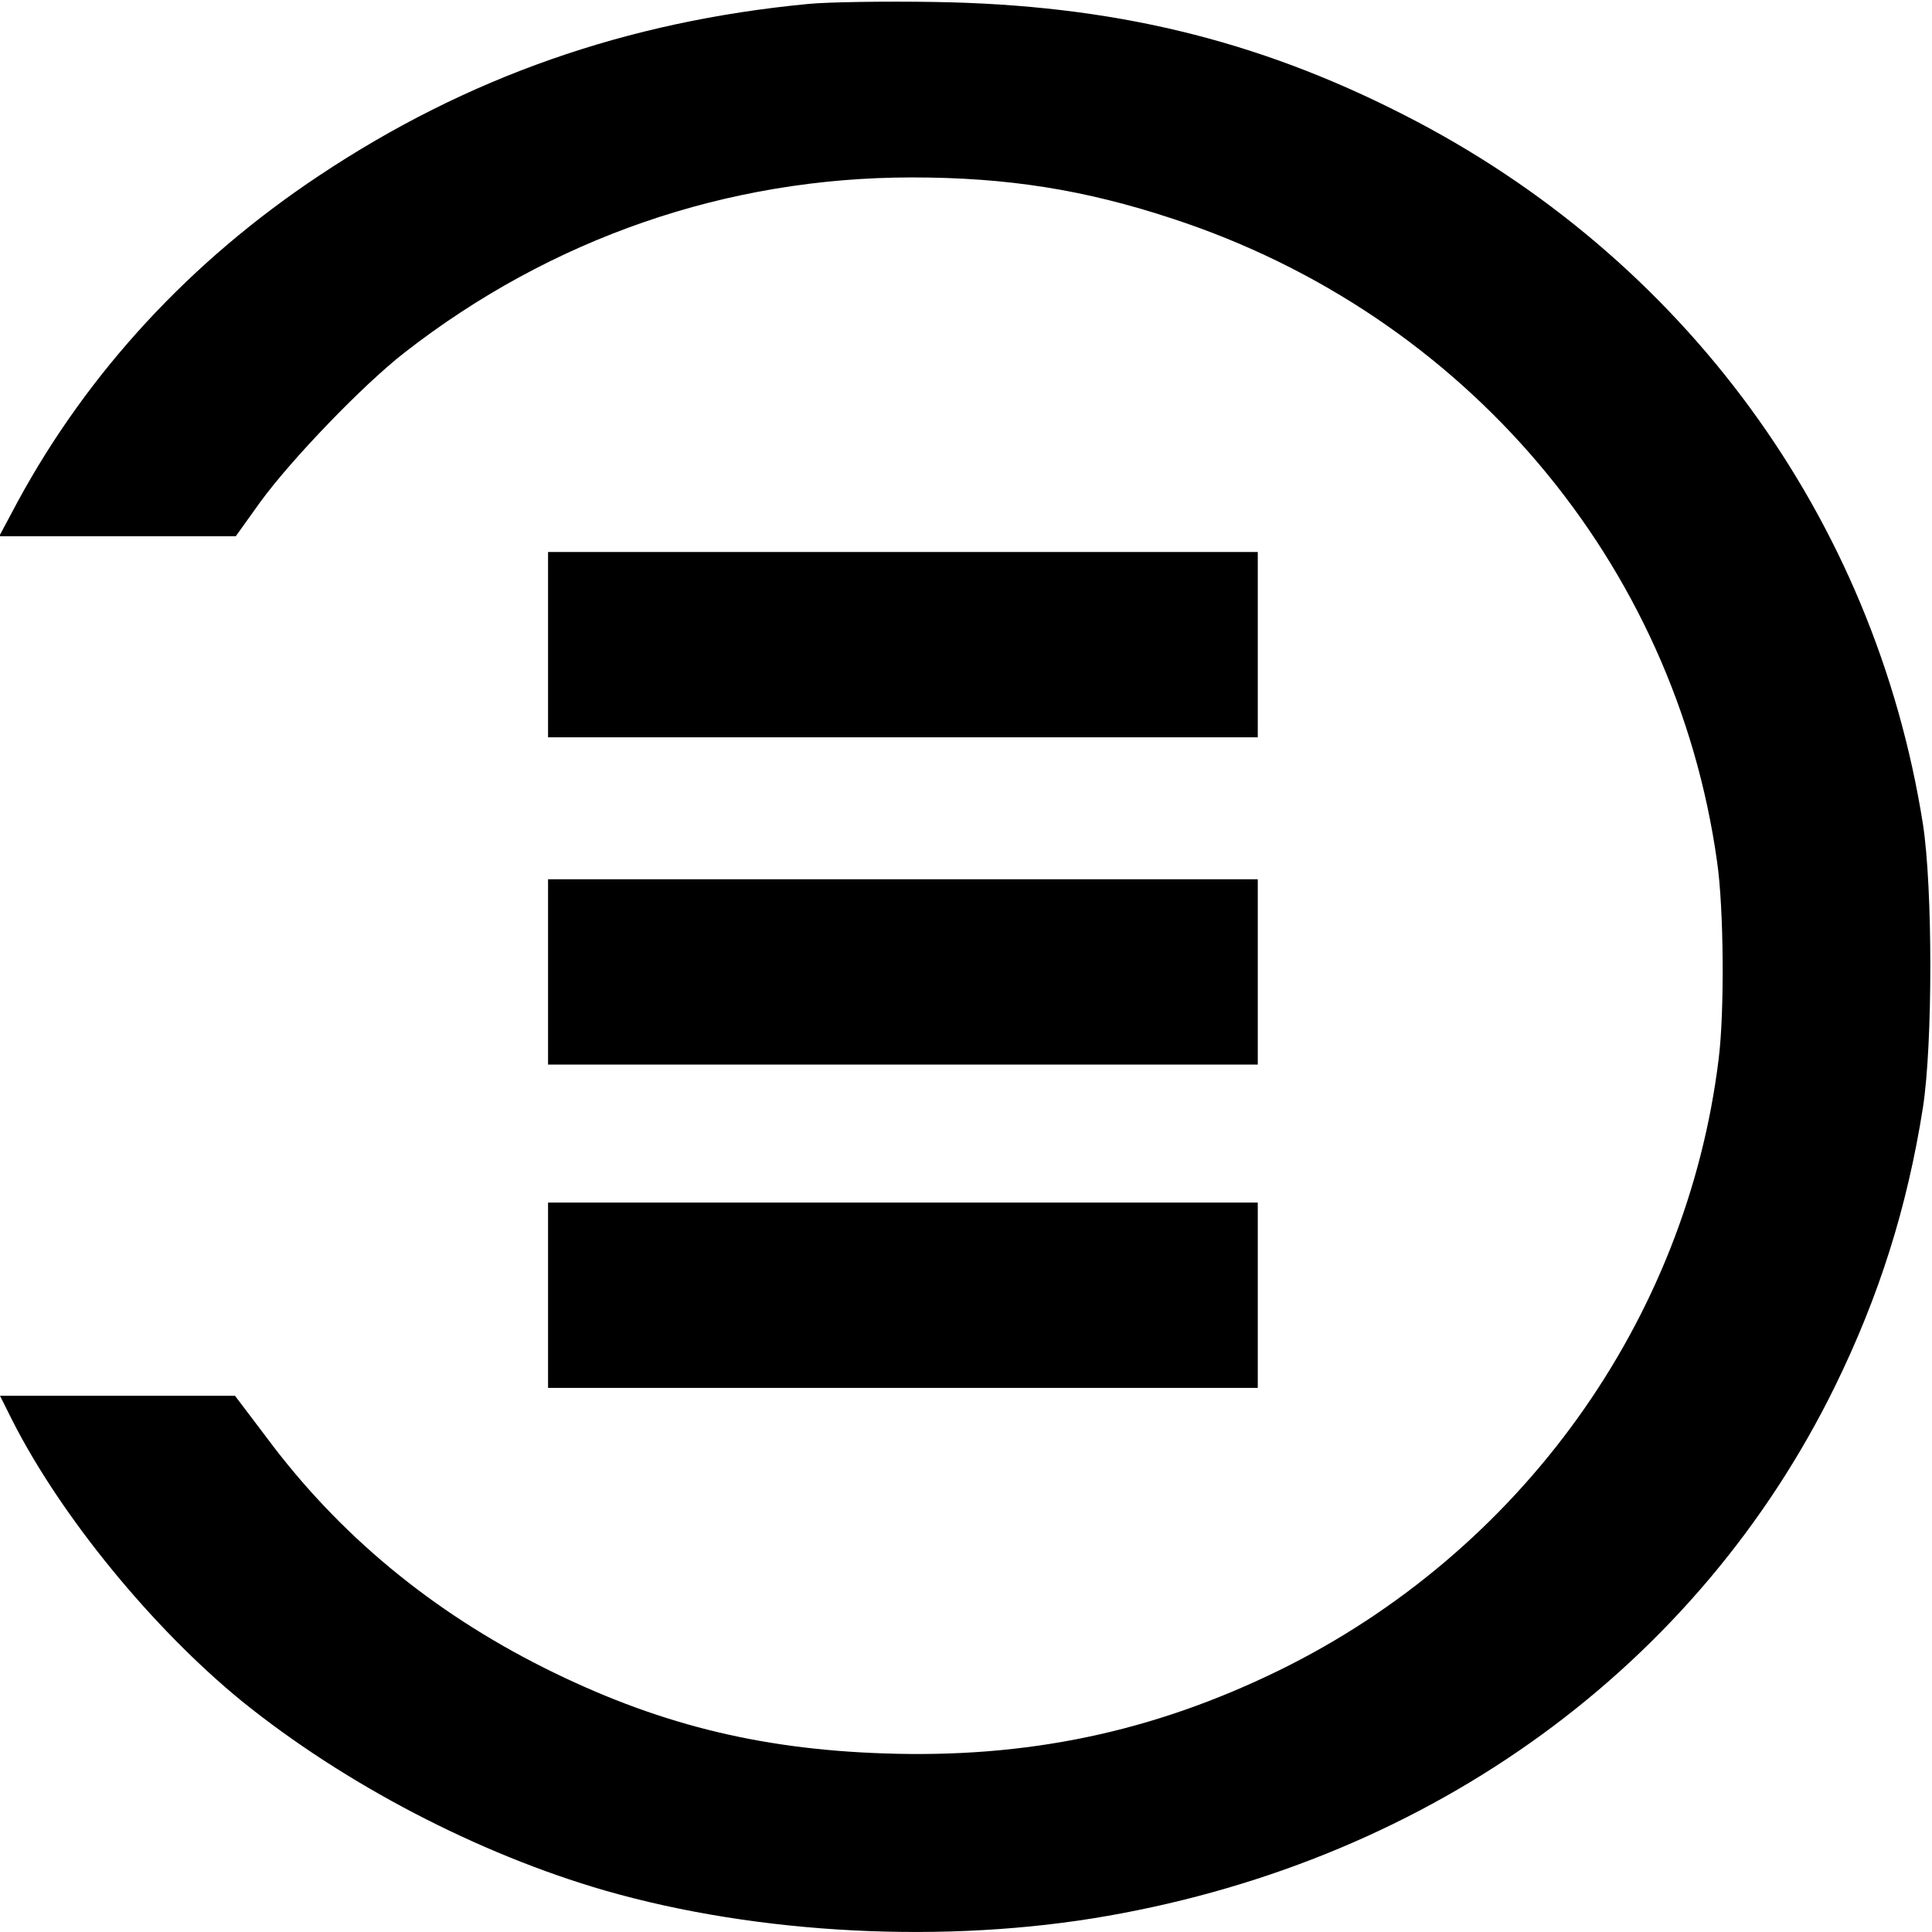
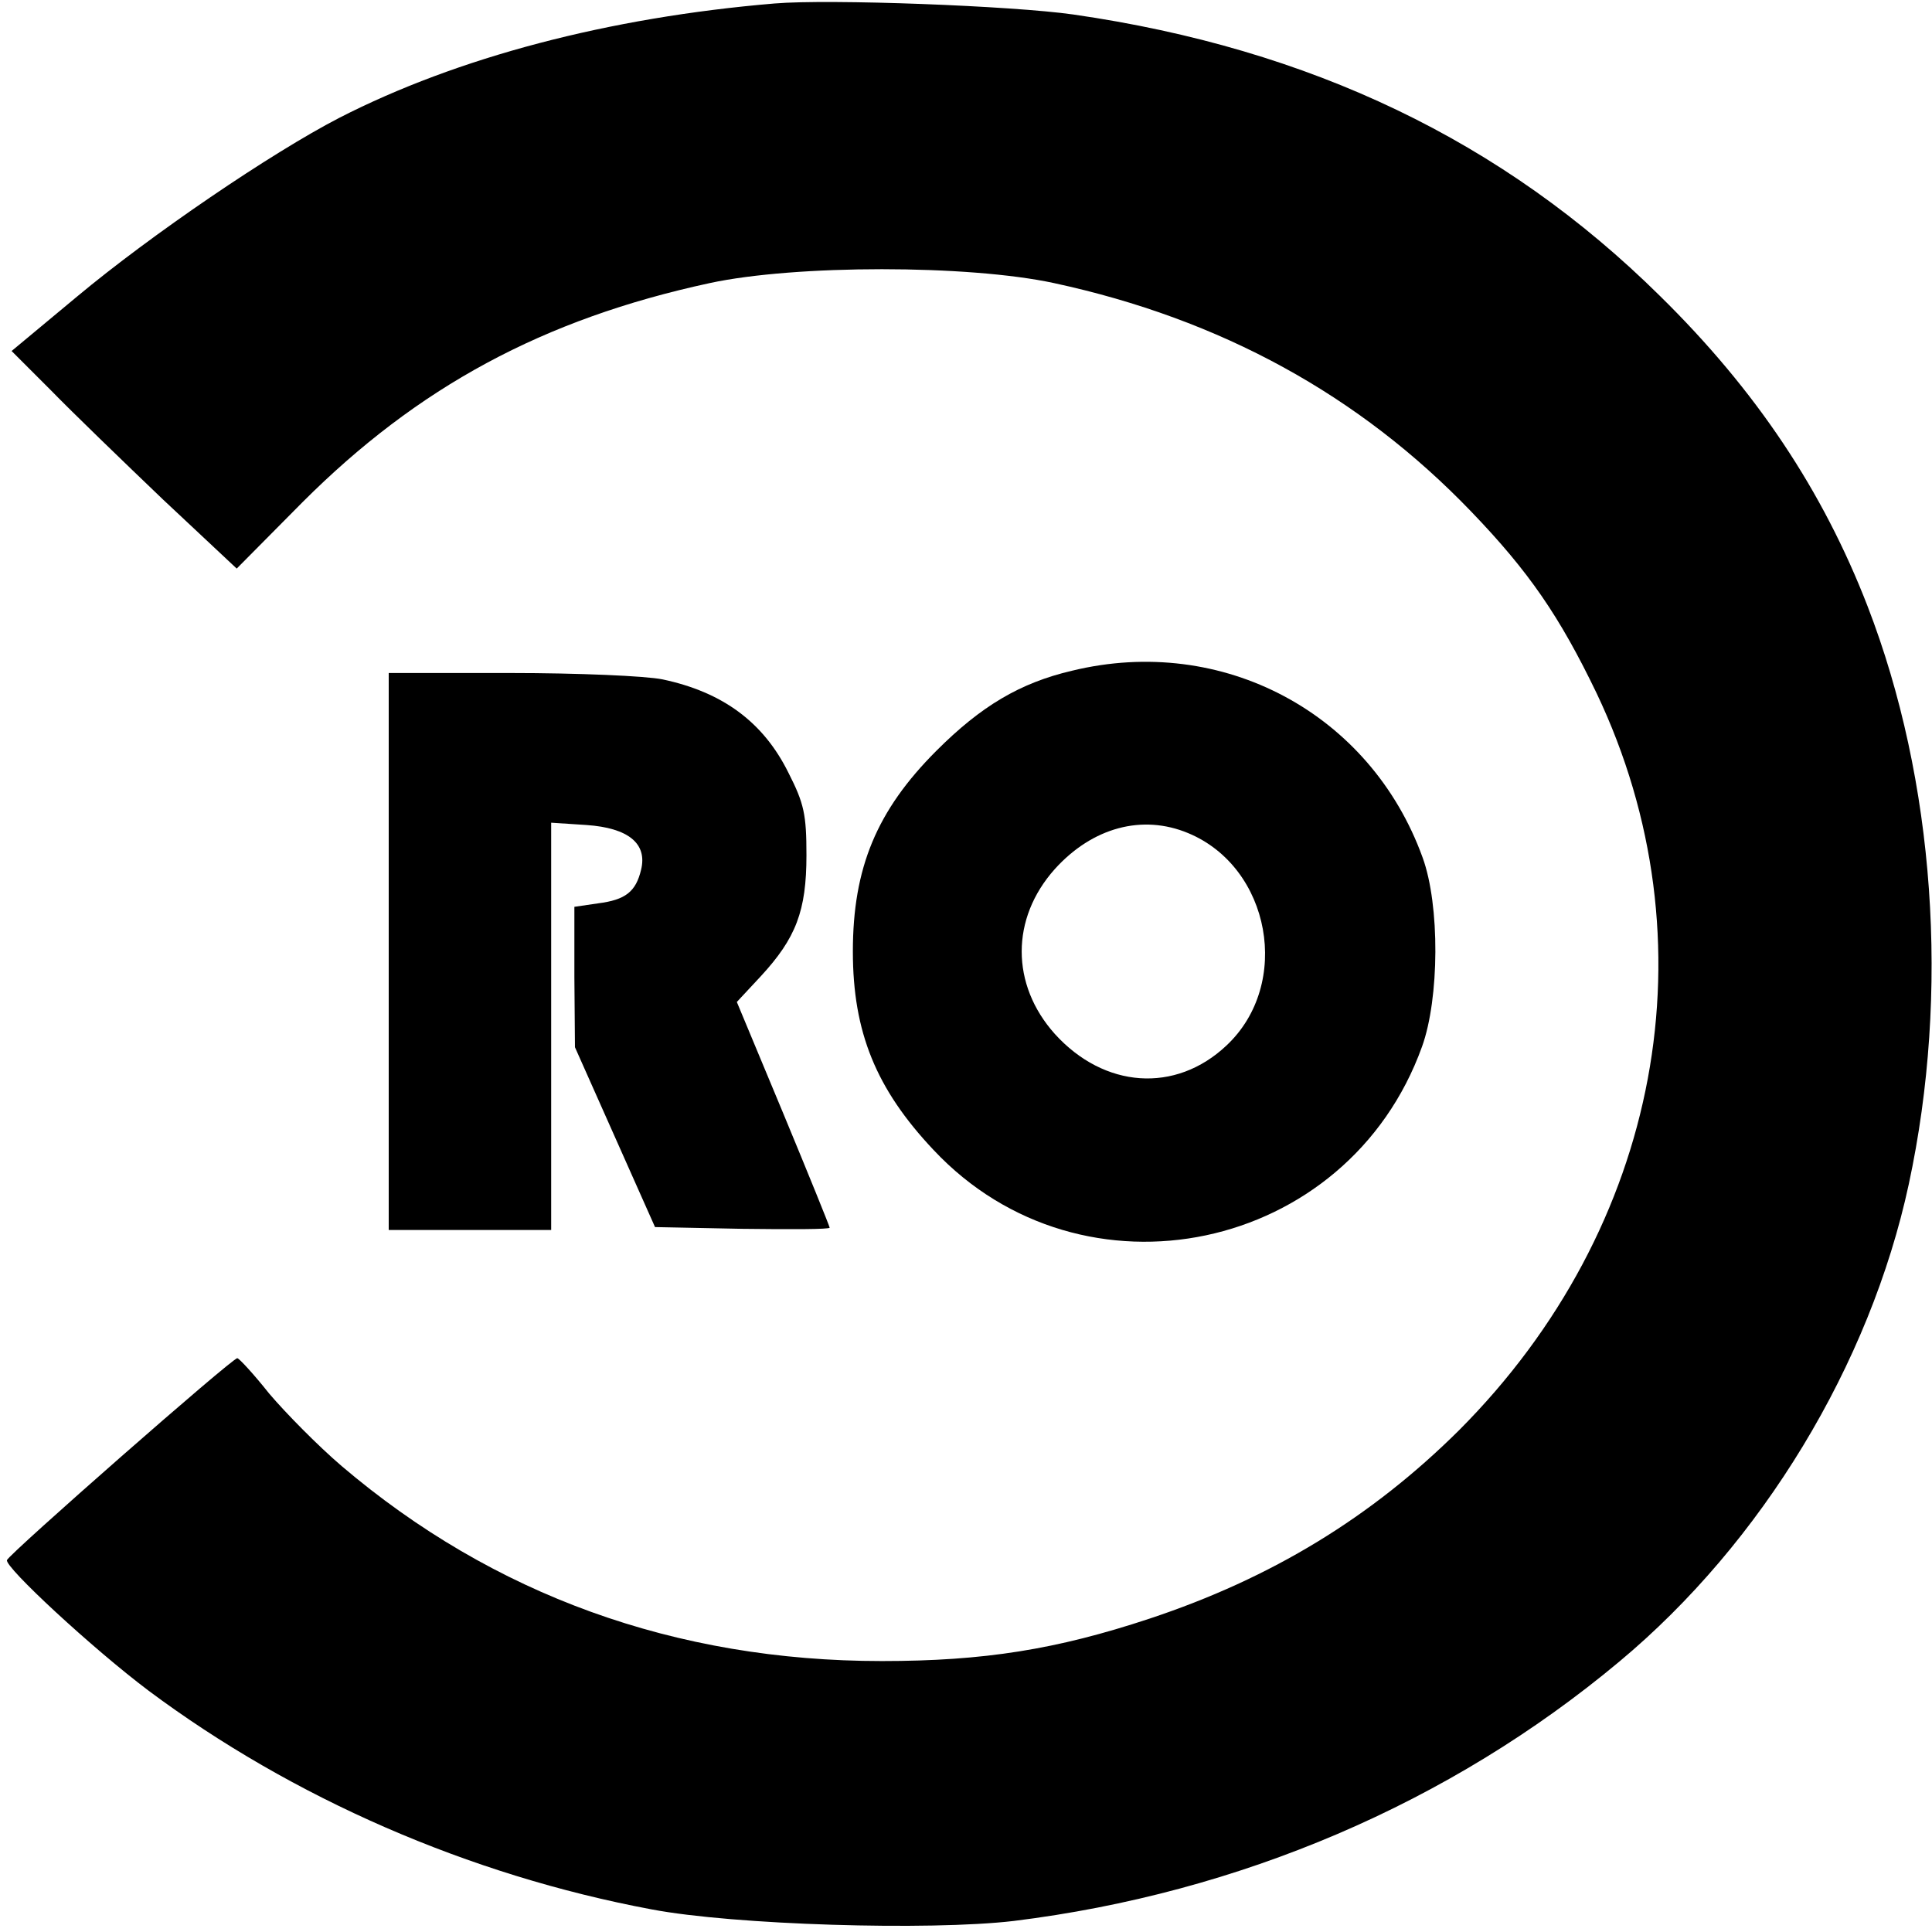
- <svg xmlns="http://www.w3.org/2000/svg" version="1.0" width="490pt" height="490pt" viewBox="0 0 490 490" preserveAspectRatio="xMidYMid meet">
-   <g transform="translate(0,490) scale(0.1,-0.1)" fill="#000000" stroke="none">
-     <path d="M2050 4890 c-461 -44 -866 -186 -1240 -435 -327 -217 -587 -499 -765 -827 l-47 -88 300 0 300 0 63 88 c80 109 259 295 364 377 373 291 819 445 1288 445 242 0 438 -31 662 -105 741 -243 1274 -872 1380 -1631 17 -117 19 -379 4 -499 -81 -665 -503 -1251 -1114 -1551 -321 -157 -640 -224 -1005 -211 -321 11 -580 77 -860 217 -285 143 -520 337 -703 583 l-81 107 -298 0 -298 0 31 -62 c123 -243 356 -528 583 -713 260 -210 599 -387 921 -480 390 -112 867 -136 1275 -64 825 145 1496 634 1844 1343 112 229 183 453 223 707 25 161 25 557 0 719 -123 777 -607 1438 -1317 1799 -374 191 -741 279 -1190 286 -124 2 -268 0 -320 -5z" />
-     <path d="M1390 3265 l0 -235 900 0 900 0 0 235 0 235 -900 0 -900 0 0 -235z" />
-     <path d="M1390 2435 l0 -235 900 0 900 0 0 235 0 235 -900 0 -900 0 0 -235z" />
-     <path d="M1390 1615 l0 -235 900 0 900 0 0 235 0 235 -900 0 -900 0 0 -235z" />
+ <svg xmlns="http://www.w3.org/2000/svg" version="1.0" width="333pt" height="333pt" viewBox="0 0 333 333" preserveAspectRatio="xMidYMid meet">
+   <g transform="translate(0,333) scale(0.1,-0.1)" fill="#000000" stroke="none">
+     <path d="M1335 3324 c-286 -24 -547 -93 -750 -197 -118 -61 -325 -202 -452 -308 l-113 -94 68 -68 c37 -38 124 -122 193 -188 l127 -119 113 114 c199 199 415 316 702 378 148 32 446 32 594 0 287 -62 526 -193 719 -394 99 -103 152 -180 216 -313 203 -427 111 -921 -237 -1270 -151 -150 -323 -255 -534 -325 -160 -53 -285 -73 -461 -73 -356 0 -670 114 -931 336 -41 35 -97 92 -125 125 -27 34 -52 61 -55 61 -8 1 -393 -337 -397 -348 -4 -12 147 -152 244 -225 248 -185 552 -318 867 -377 142 -27 479 -37 624 -20 389 48 752 203 1044 447 246 205 432 512 499 823 71 330 45 696 -71 996 -77 199 -192 372 -358 535 -270 267 -602 426 -1011 485 -105 15 -420 27 -515 19z" />
+     <path d="M1848 2174 c-90 -21 -157 -61 -234 -138 -103 -103 -144 -202 -144 -346 0 -139 40 -237 139 -342 257 -274 714 -178 842 178 30 83 31 244 1 326 -90 249 -345 385 -604 322z m200 -280 c142 -59 179 -260 66 -366 -88 -83 -211 -74 -296 20 -76 85 -76 199 0 284 65 72 151 95 230 62z" />
+     <path d="M670 1690 l0 -480 140 0 140 0 0 351 0 351 61 -4 c72 -5 105 -32 94 -77 -9 -38 -27 -52 -74 -58 l-41 -6 0 -121 1 -121 69 -155 69 -155 150 -3 c83 -1 151 -1 151 2 0 2 -36 91 -80 197 l-80 192 41 44 c61 66 79 113 79 209 0 70 -4 89 -31 142 -43 87 -113 139 -217 161 -29 6 -146 11 -262 11 l-210 0 0 -480z" />
  </g>
</svg>
